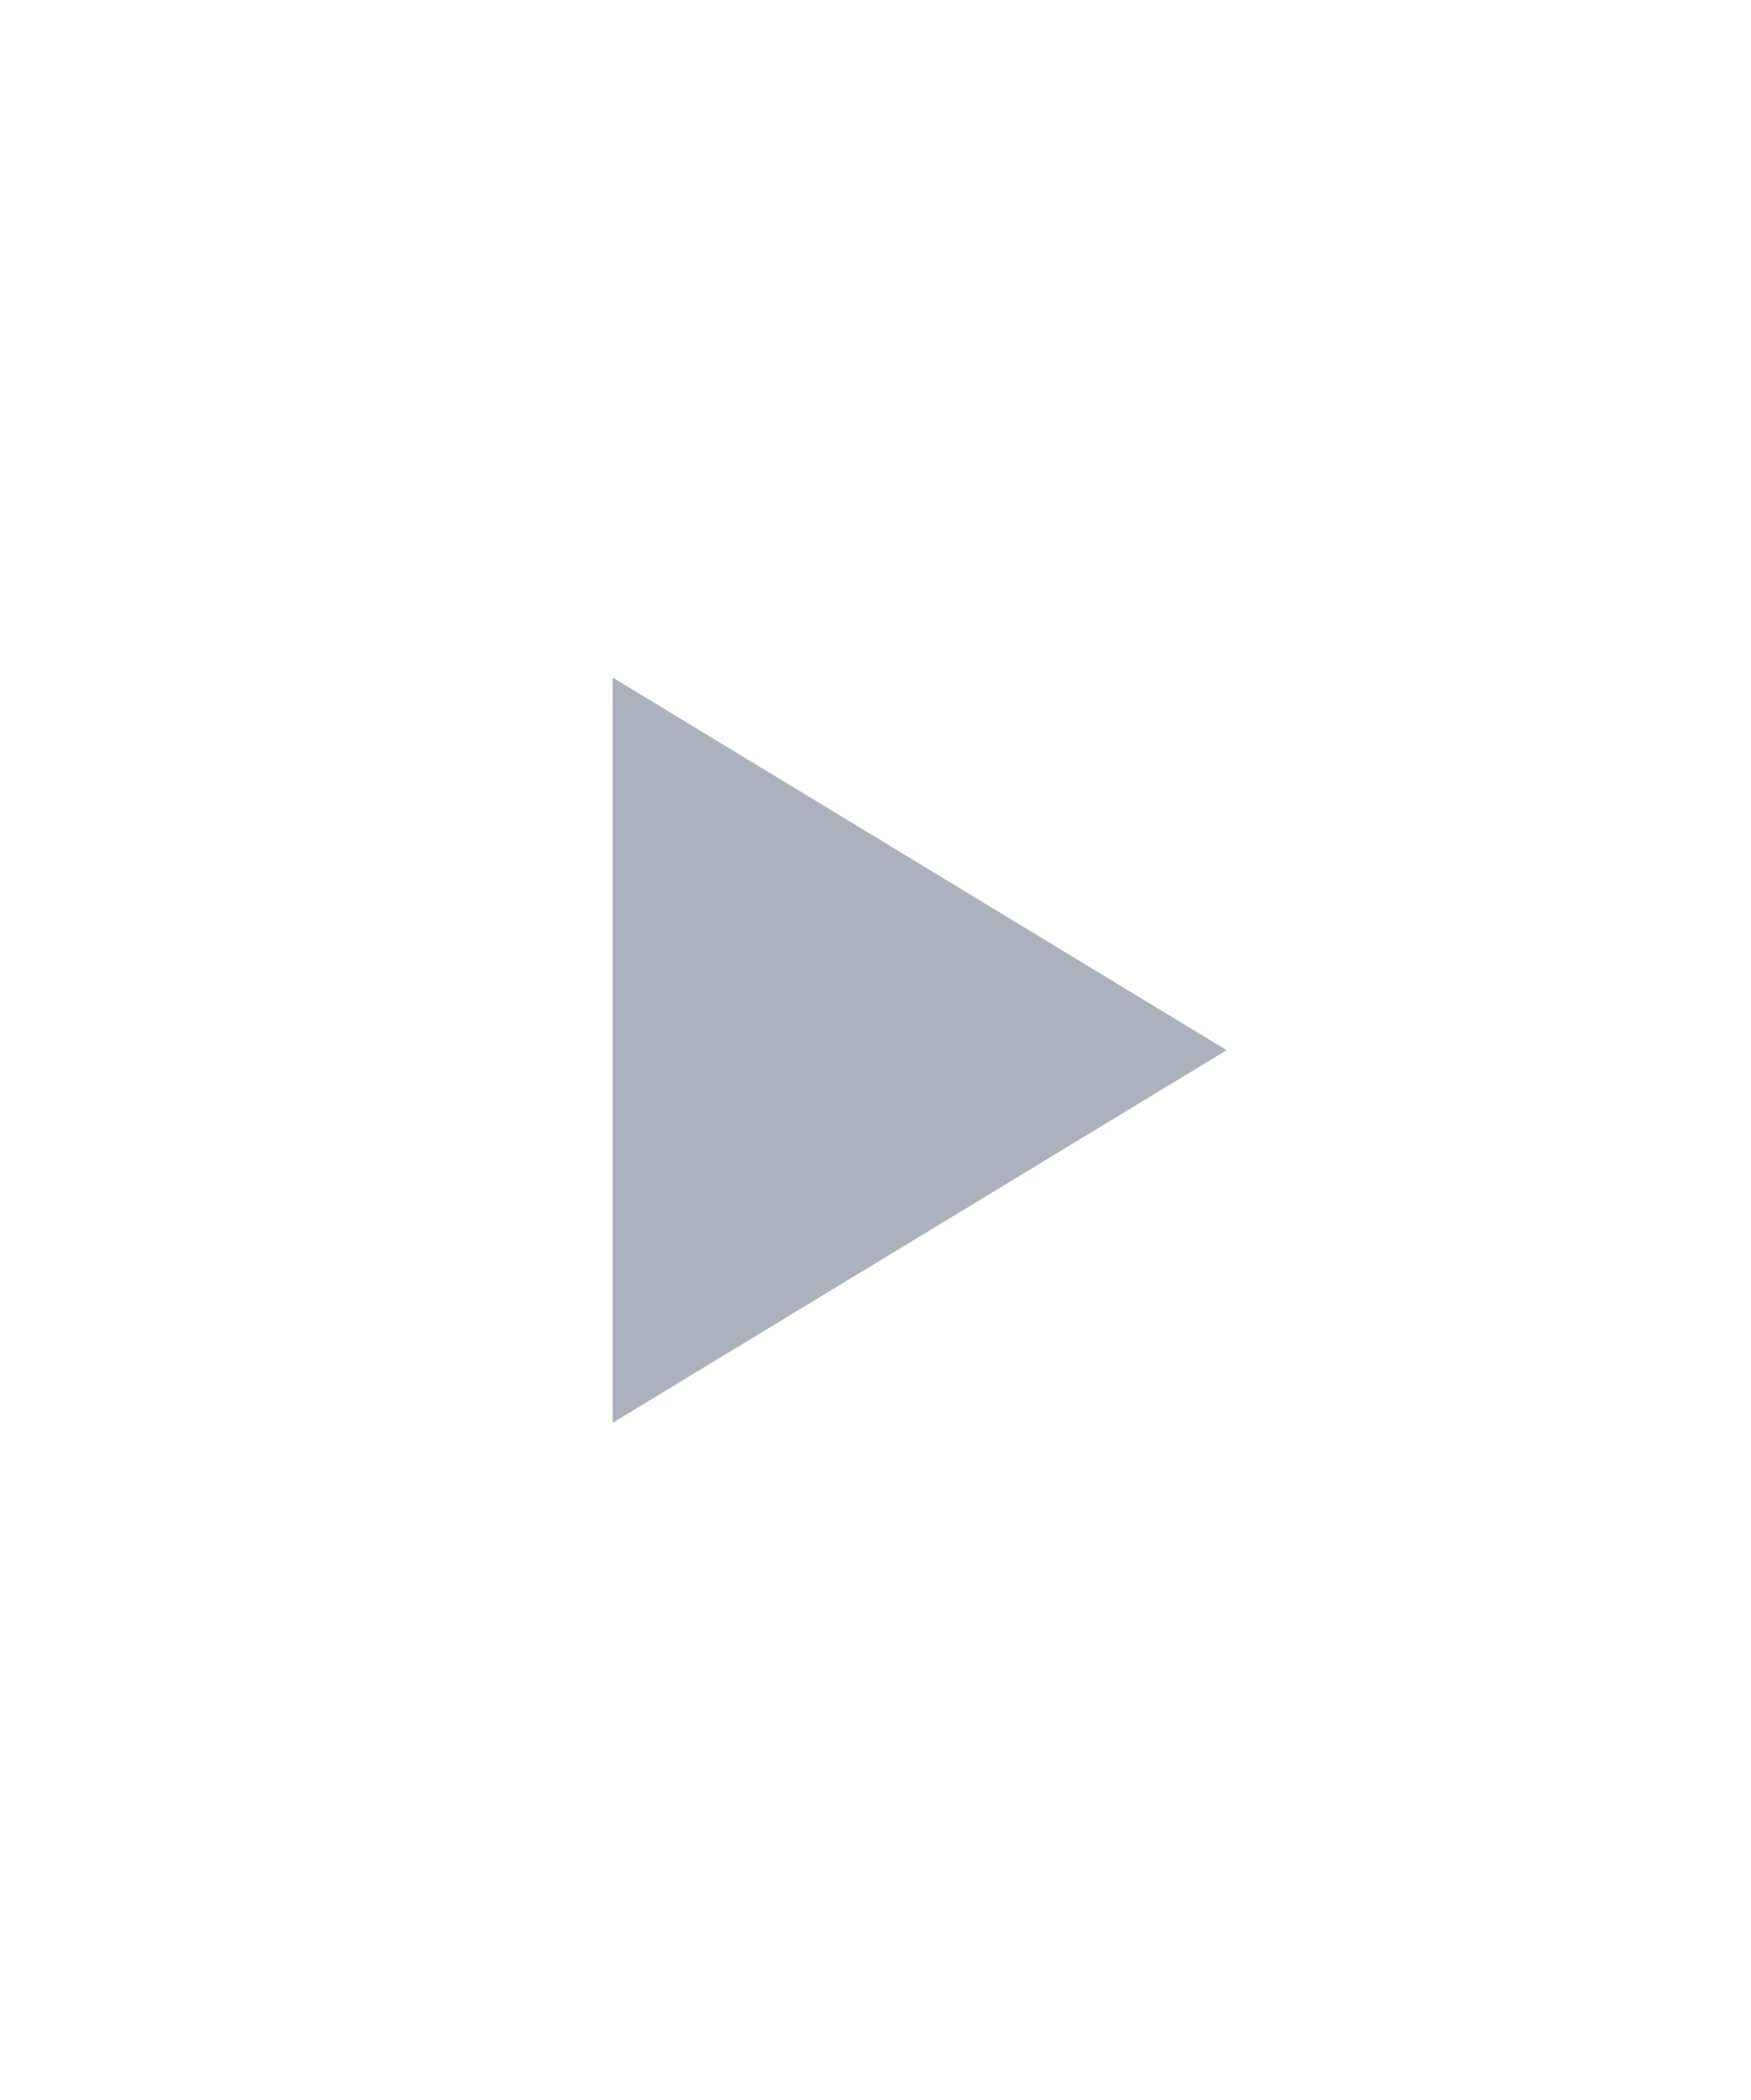
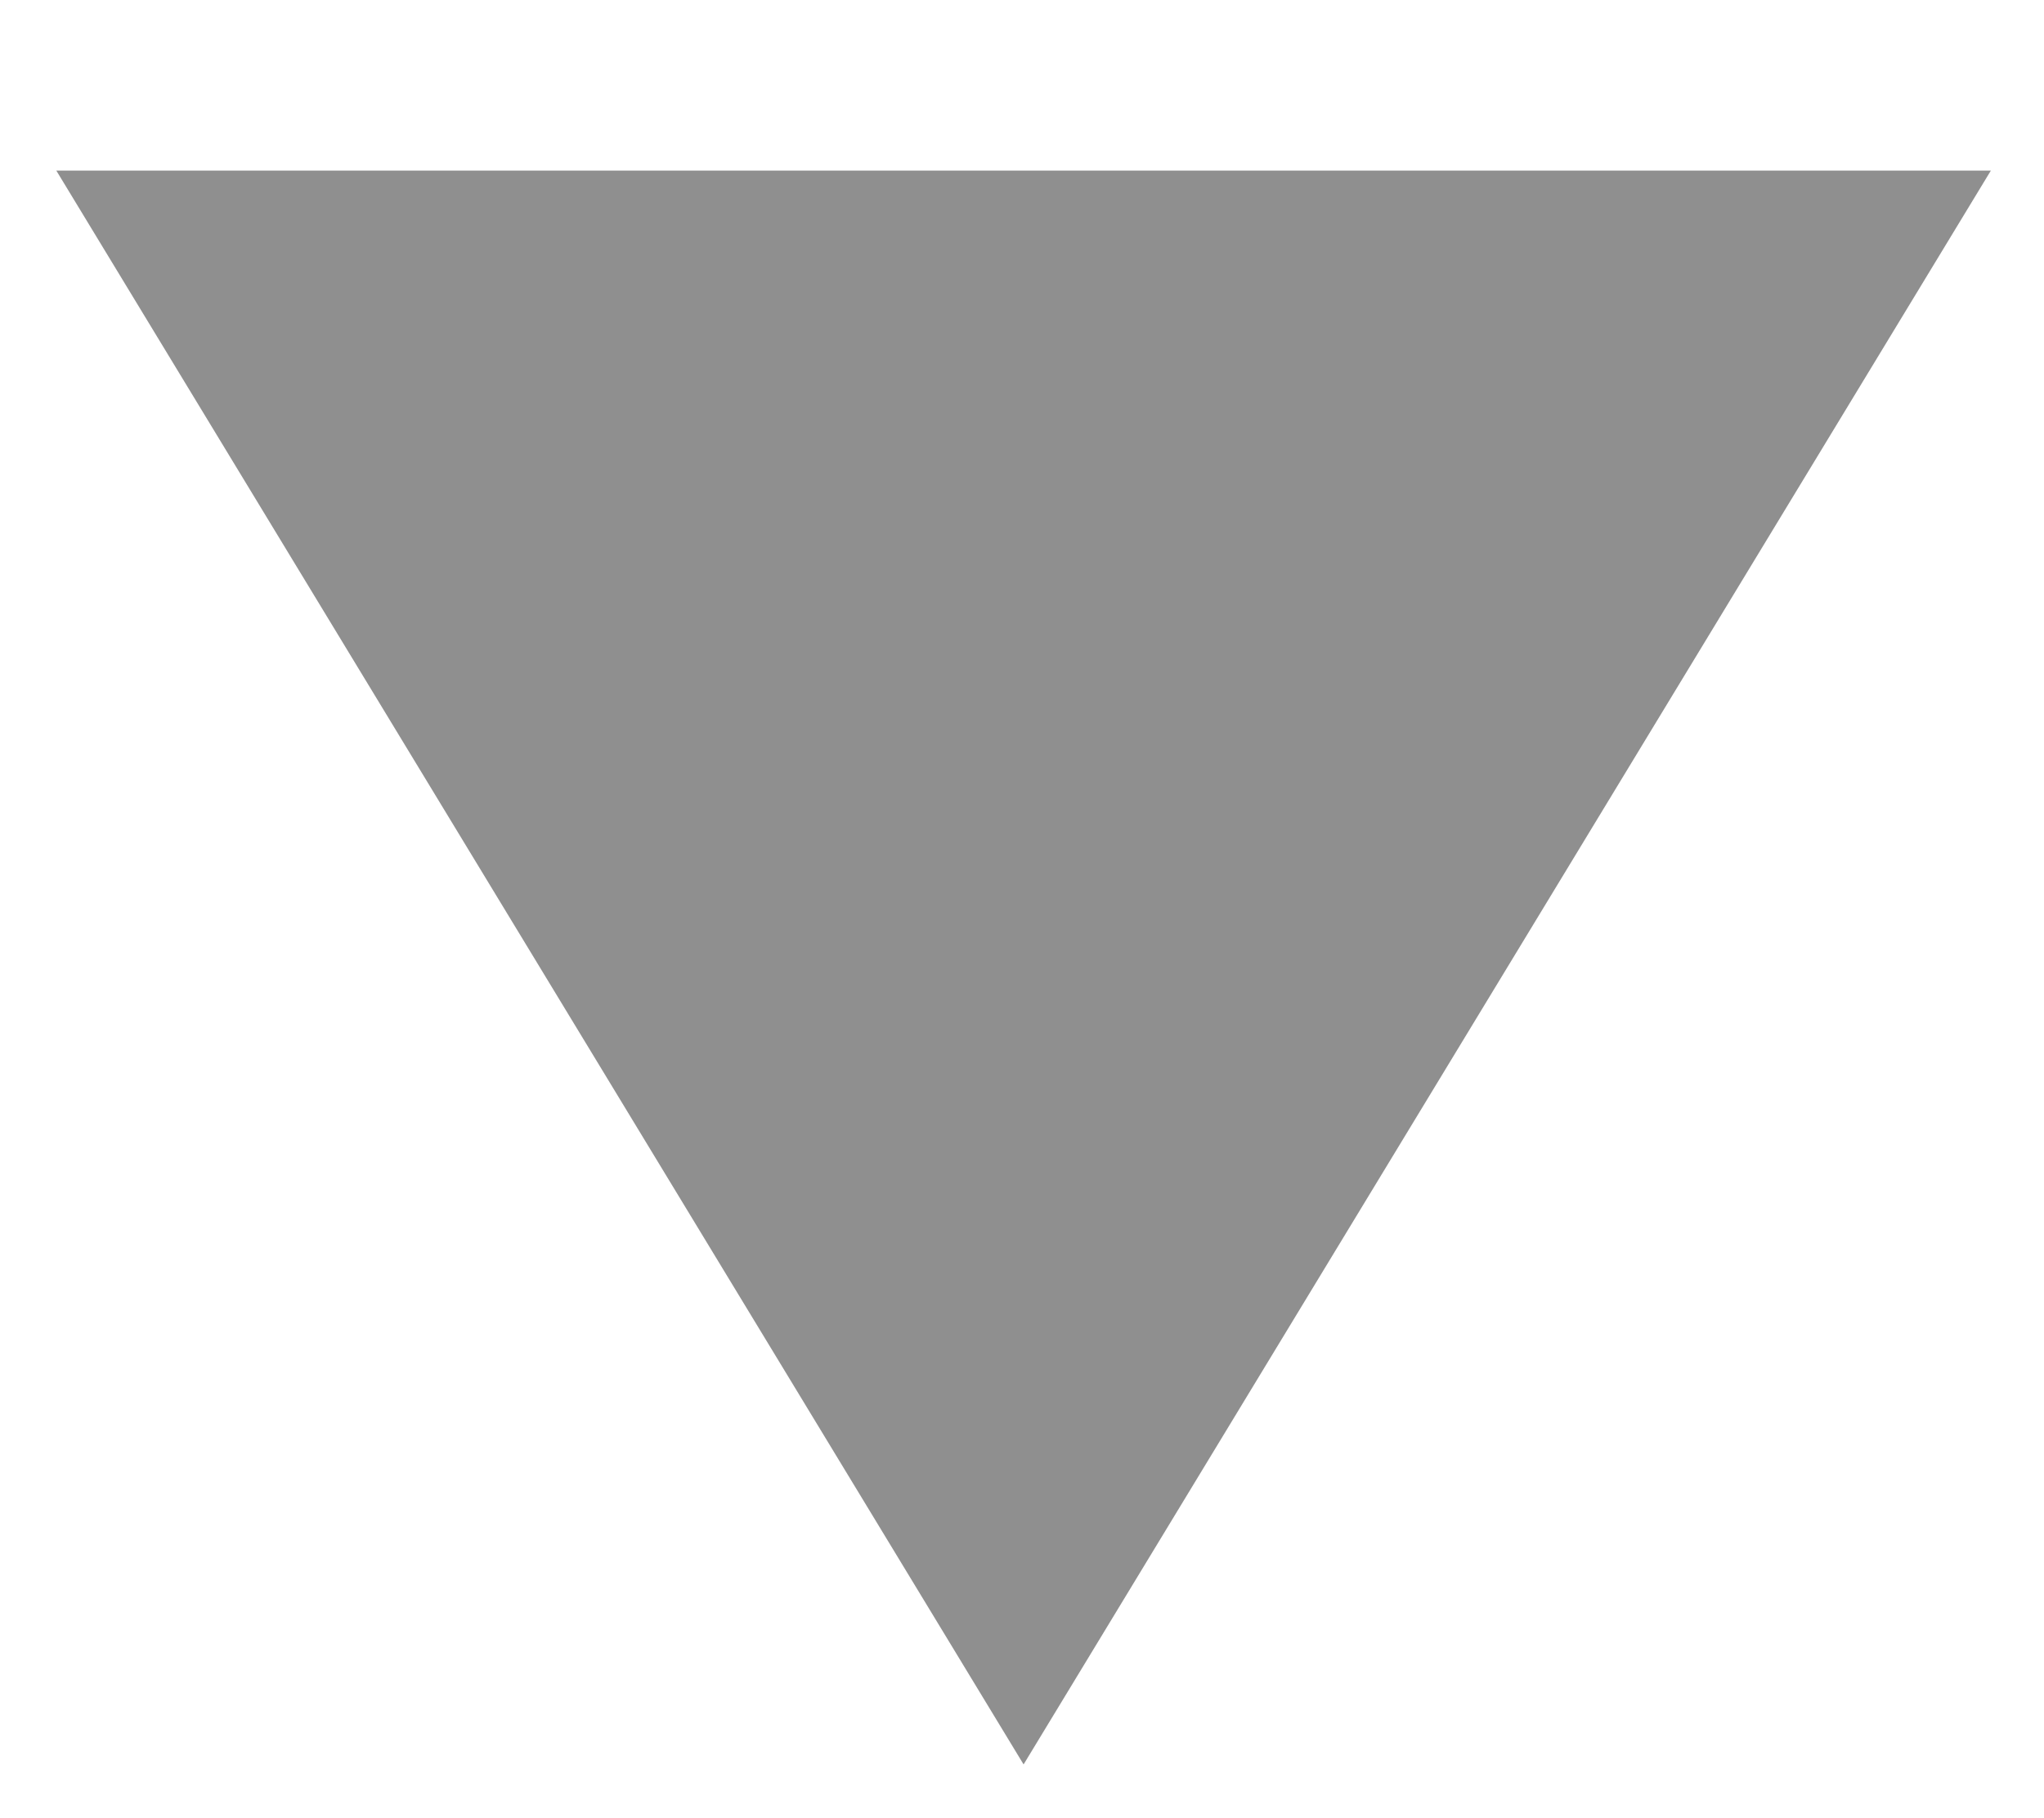
- <svg xmlns="http://www.w3.org/2000/svg" width="20" height="24" viewBox="0 0 20 24" fill="none">
-   <path fill-rule="evenodd" clip-rule="evenodd" d="M7 7.743V16.261L14.015 12.002L7 7.743Z" fill="#59667F" fill-opacity="0.5" />
+ <svg xmlns="http://www.w3.org/2000/svg" width="9" height="8" viewBox="0 0 9 8" fill="none">
+   <path fill-rule="evenodd" clip-rule="evenodd" d="M8.766 0.751L0.248 0.751L4.507 7.767L8.766 0.751Z" fill="#212121" fill-opacity="0.5" />
</svg>
